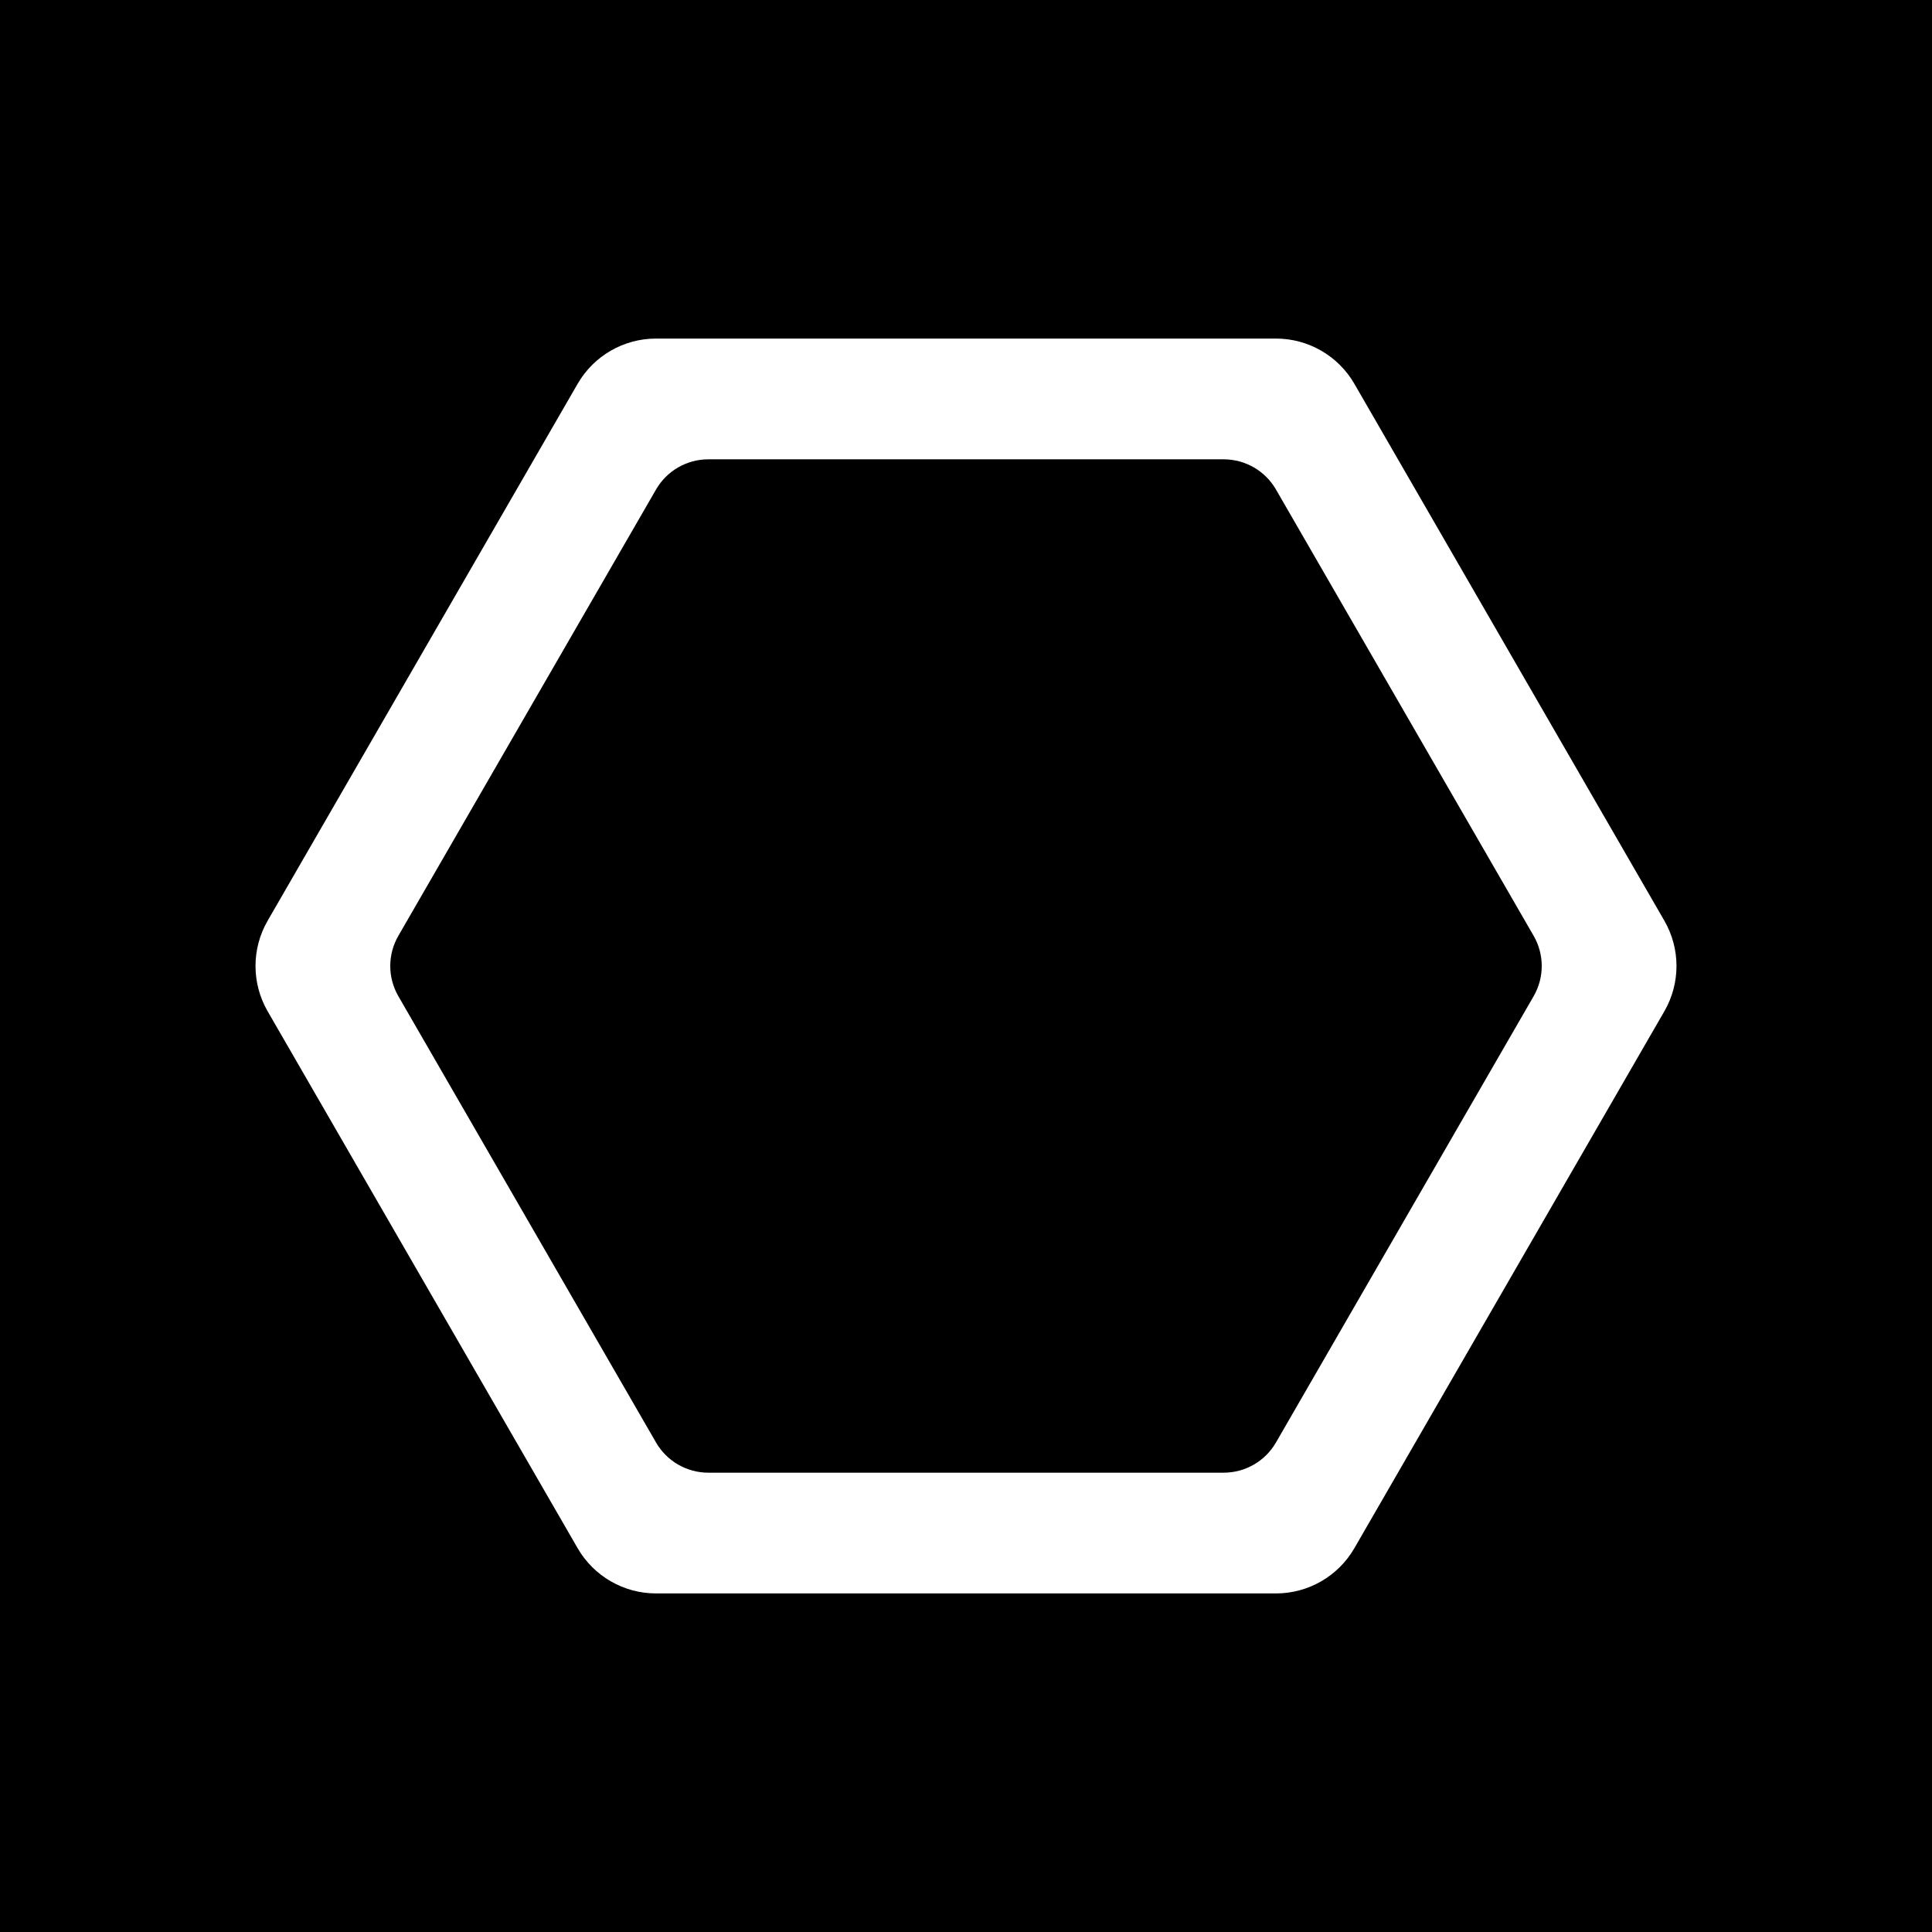
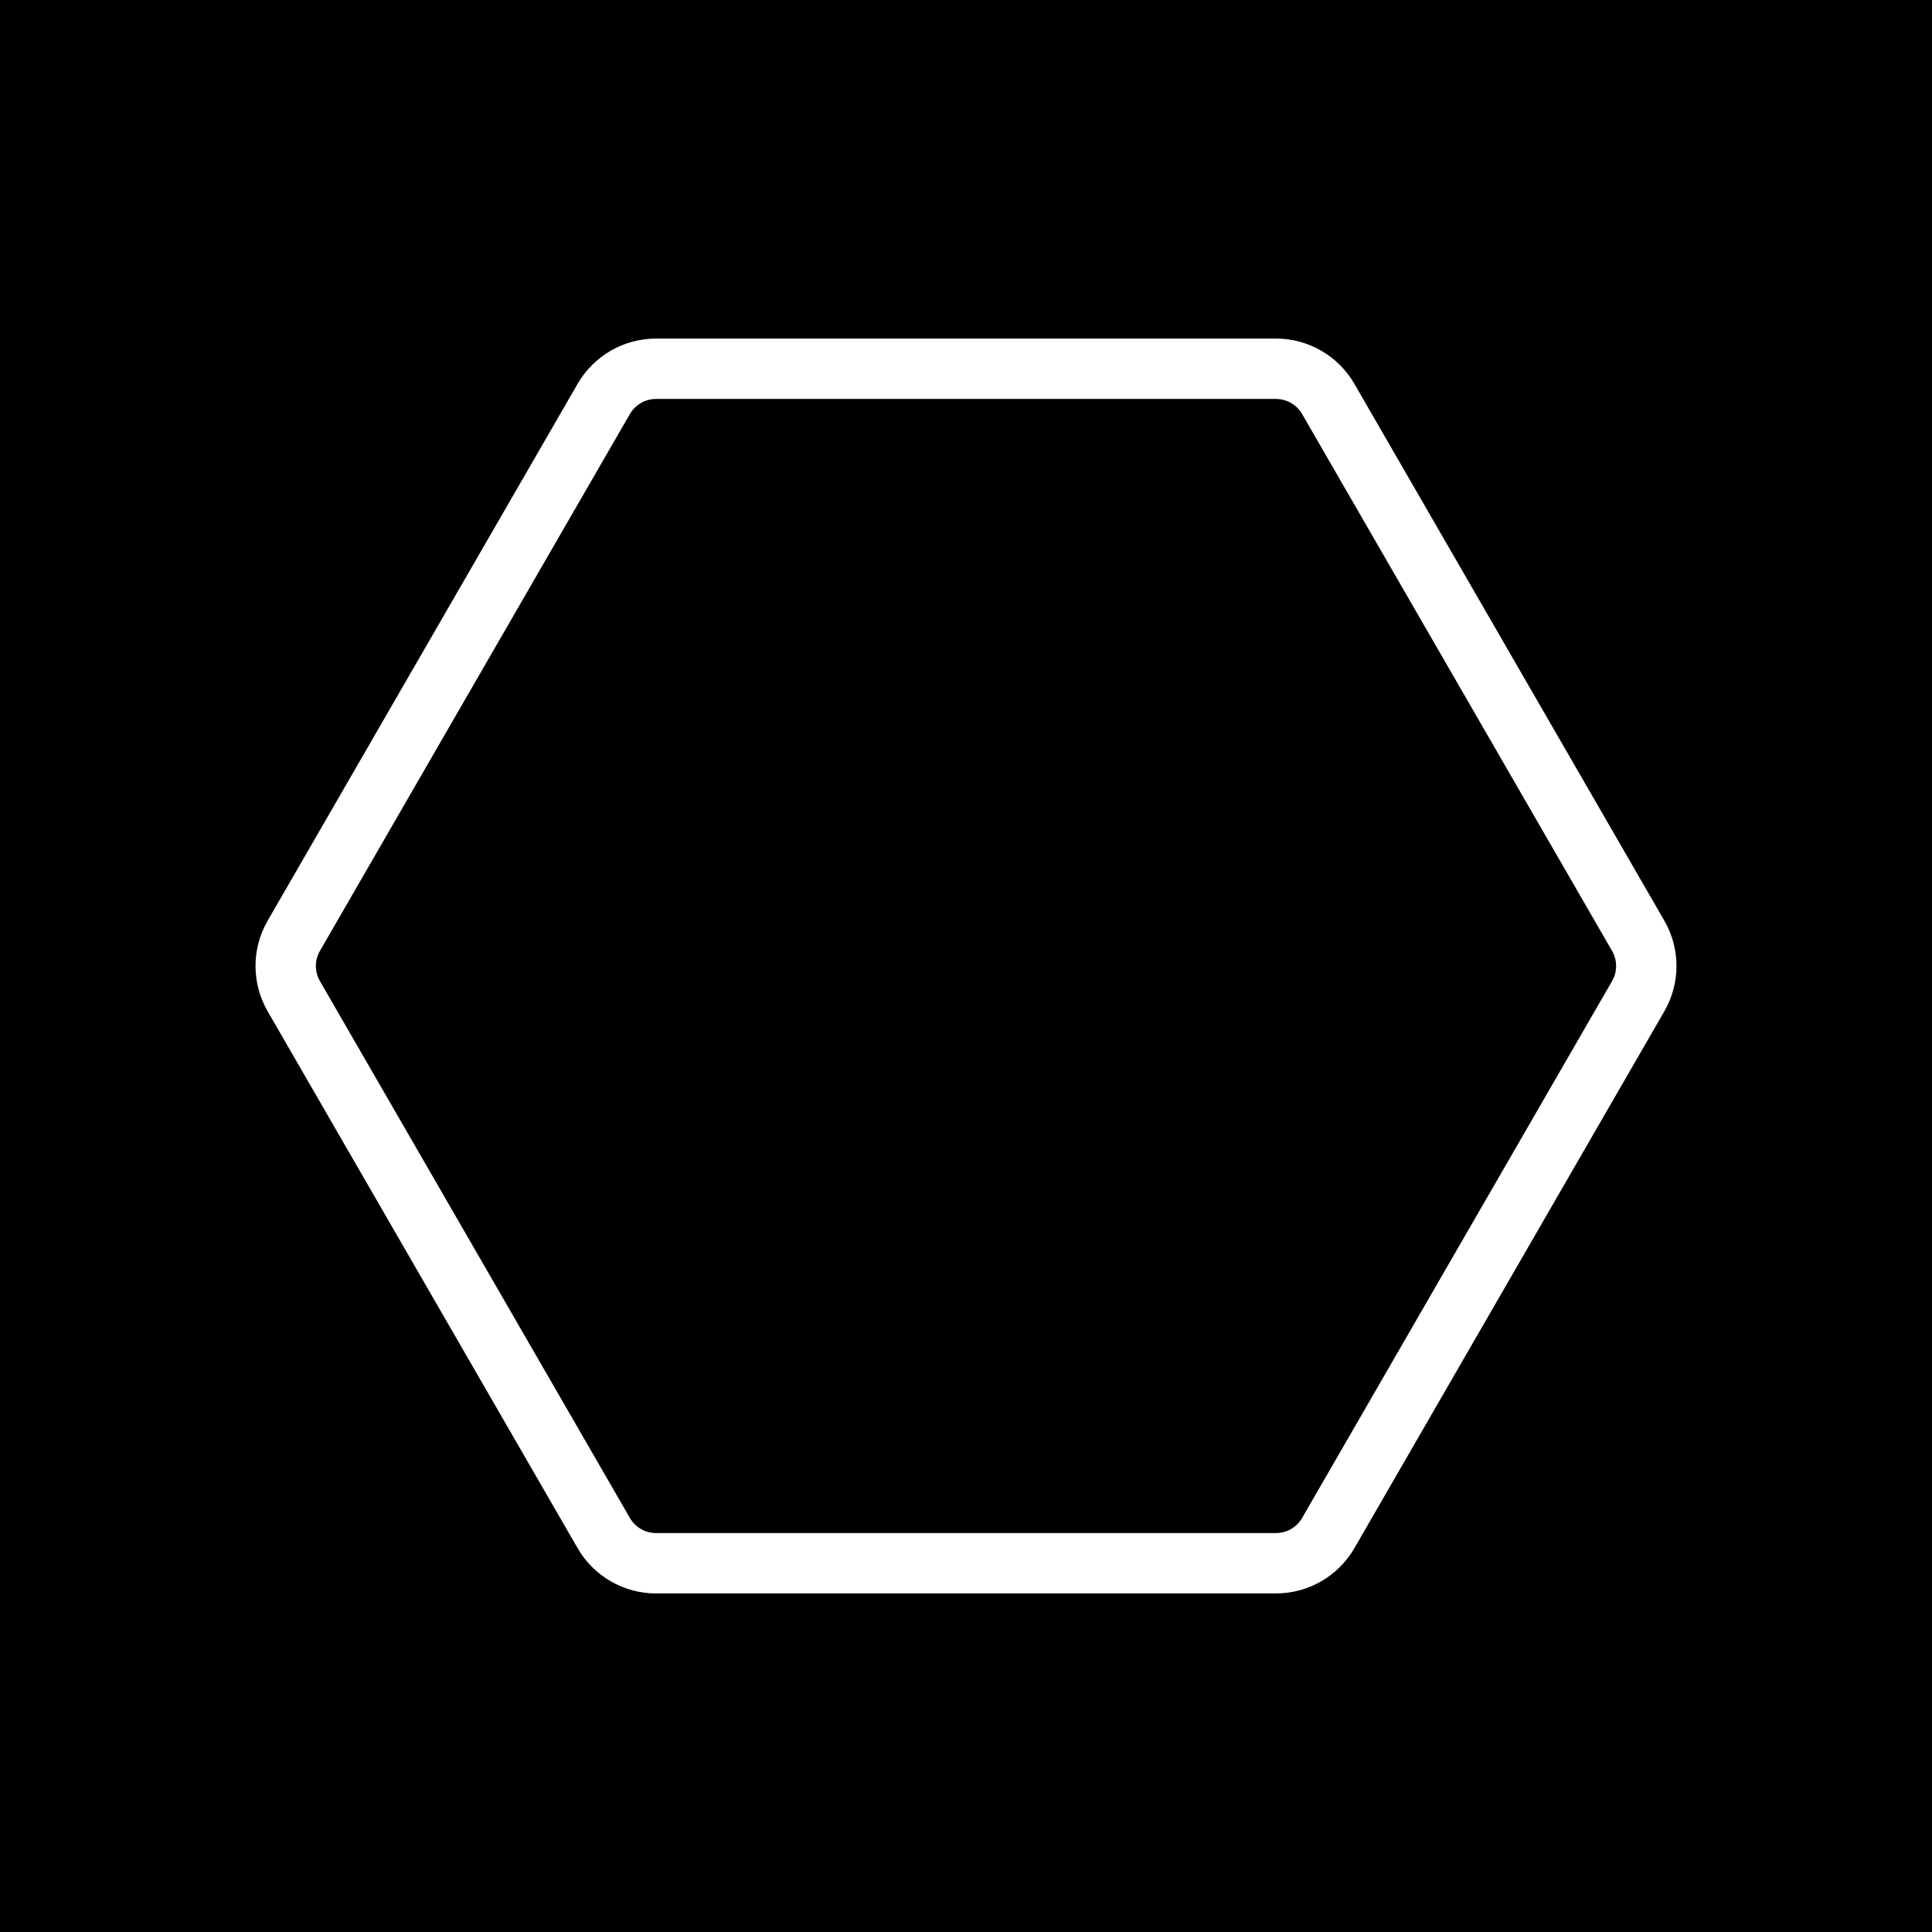
<svg xmlns="http://www.w3.org/2000/svg" width="128" height="128" viewBox="0 0 128 128" role="img" aria-label="Hex border icon">
  <rect width="128" height="128" fill="#000" />
-   <path fill="#fff" fill-rule="evenodd" d="M 38.268 102.569 L 17.732 67 A 6 6 0 0 1 17.732 61 L 38.268 25.431 A 6 6 0 0 1 43.464 22.431 L 84.536 22.431 A 6 6 0 0 1 89.732 25.431 L 110.268 61 A 6 6 0 0 1 110.268 67 L 89.732 102.569 A 6 6 0 0 1 84.536 105.569 L 43.464 105.569 A 6 6 0 0 1 38.268 102.569 Z        M 43.464 95.569 L 26.392 66 A 4 4 0 0 1 26.392 62 L 43.464 32.431 A 4 4 0 0 1 46.928 30.431 L 81.072 30.431 A 4 4 0 0 1 84.536 32.431 L 101.608 62 A 4 4 0 0 1 101.608 66 L 84.536 95.569 A 4 4 0 0 1 81.072 97.569 L 46.928 97.569 A 4 4 0 0 1 43.464 95.569 Z" />
+   <path fill="#fff" fill-rule="evenodd" d="M 38.268 102.569 L 17.732 67 A 6 6 0 0 1 17.732 61 L 38.268 25.431 A 6 6 0 0 1 43.464 22.431 L 84.536 22.431 A 6 6 0 0 1 89.732 25.431 L 110.268 61 A 6 6 0 0 1 110.268 67 L 89.732 102.569 A 6 6 0 0 1 84.536 105.569 L 43.464 105.569 A 6 6 0 0 1 38.268 102.569 Z        M 41.732 100.569 L 21.196 65 A 2 2 0 0 1 21.196 63 L 41.732 27.431 A 2 2 0 0 1 43.464 26.431 L 84.536 26.431 A 2 2 0 0 1 86.268 27.431 L 106.804 63 A 2 2 0 0 1 106.804 65 L 86.268 100.569 A 2 2 0 0 1 84.536 101.569 L 43.464 101.569 A 2 2 0 0 1 41.732 100.569 Z" />
</svg>
